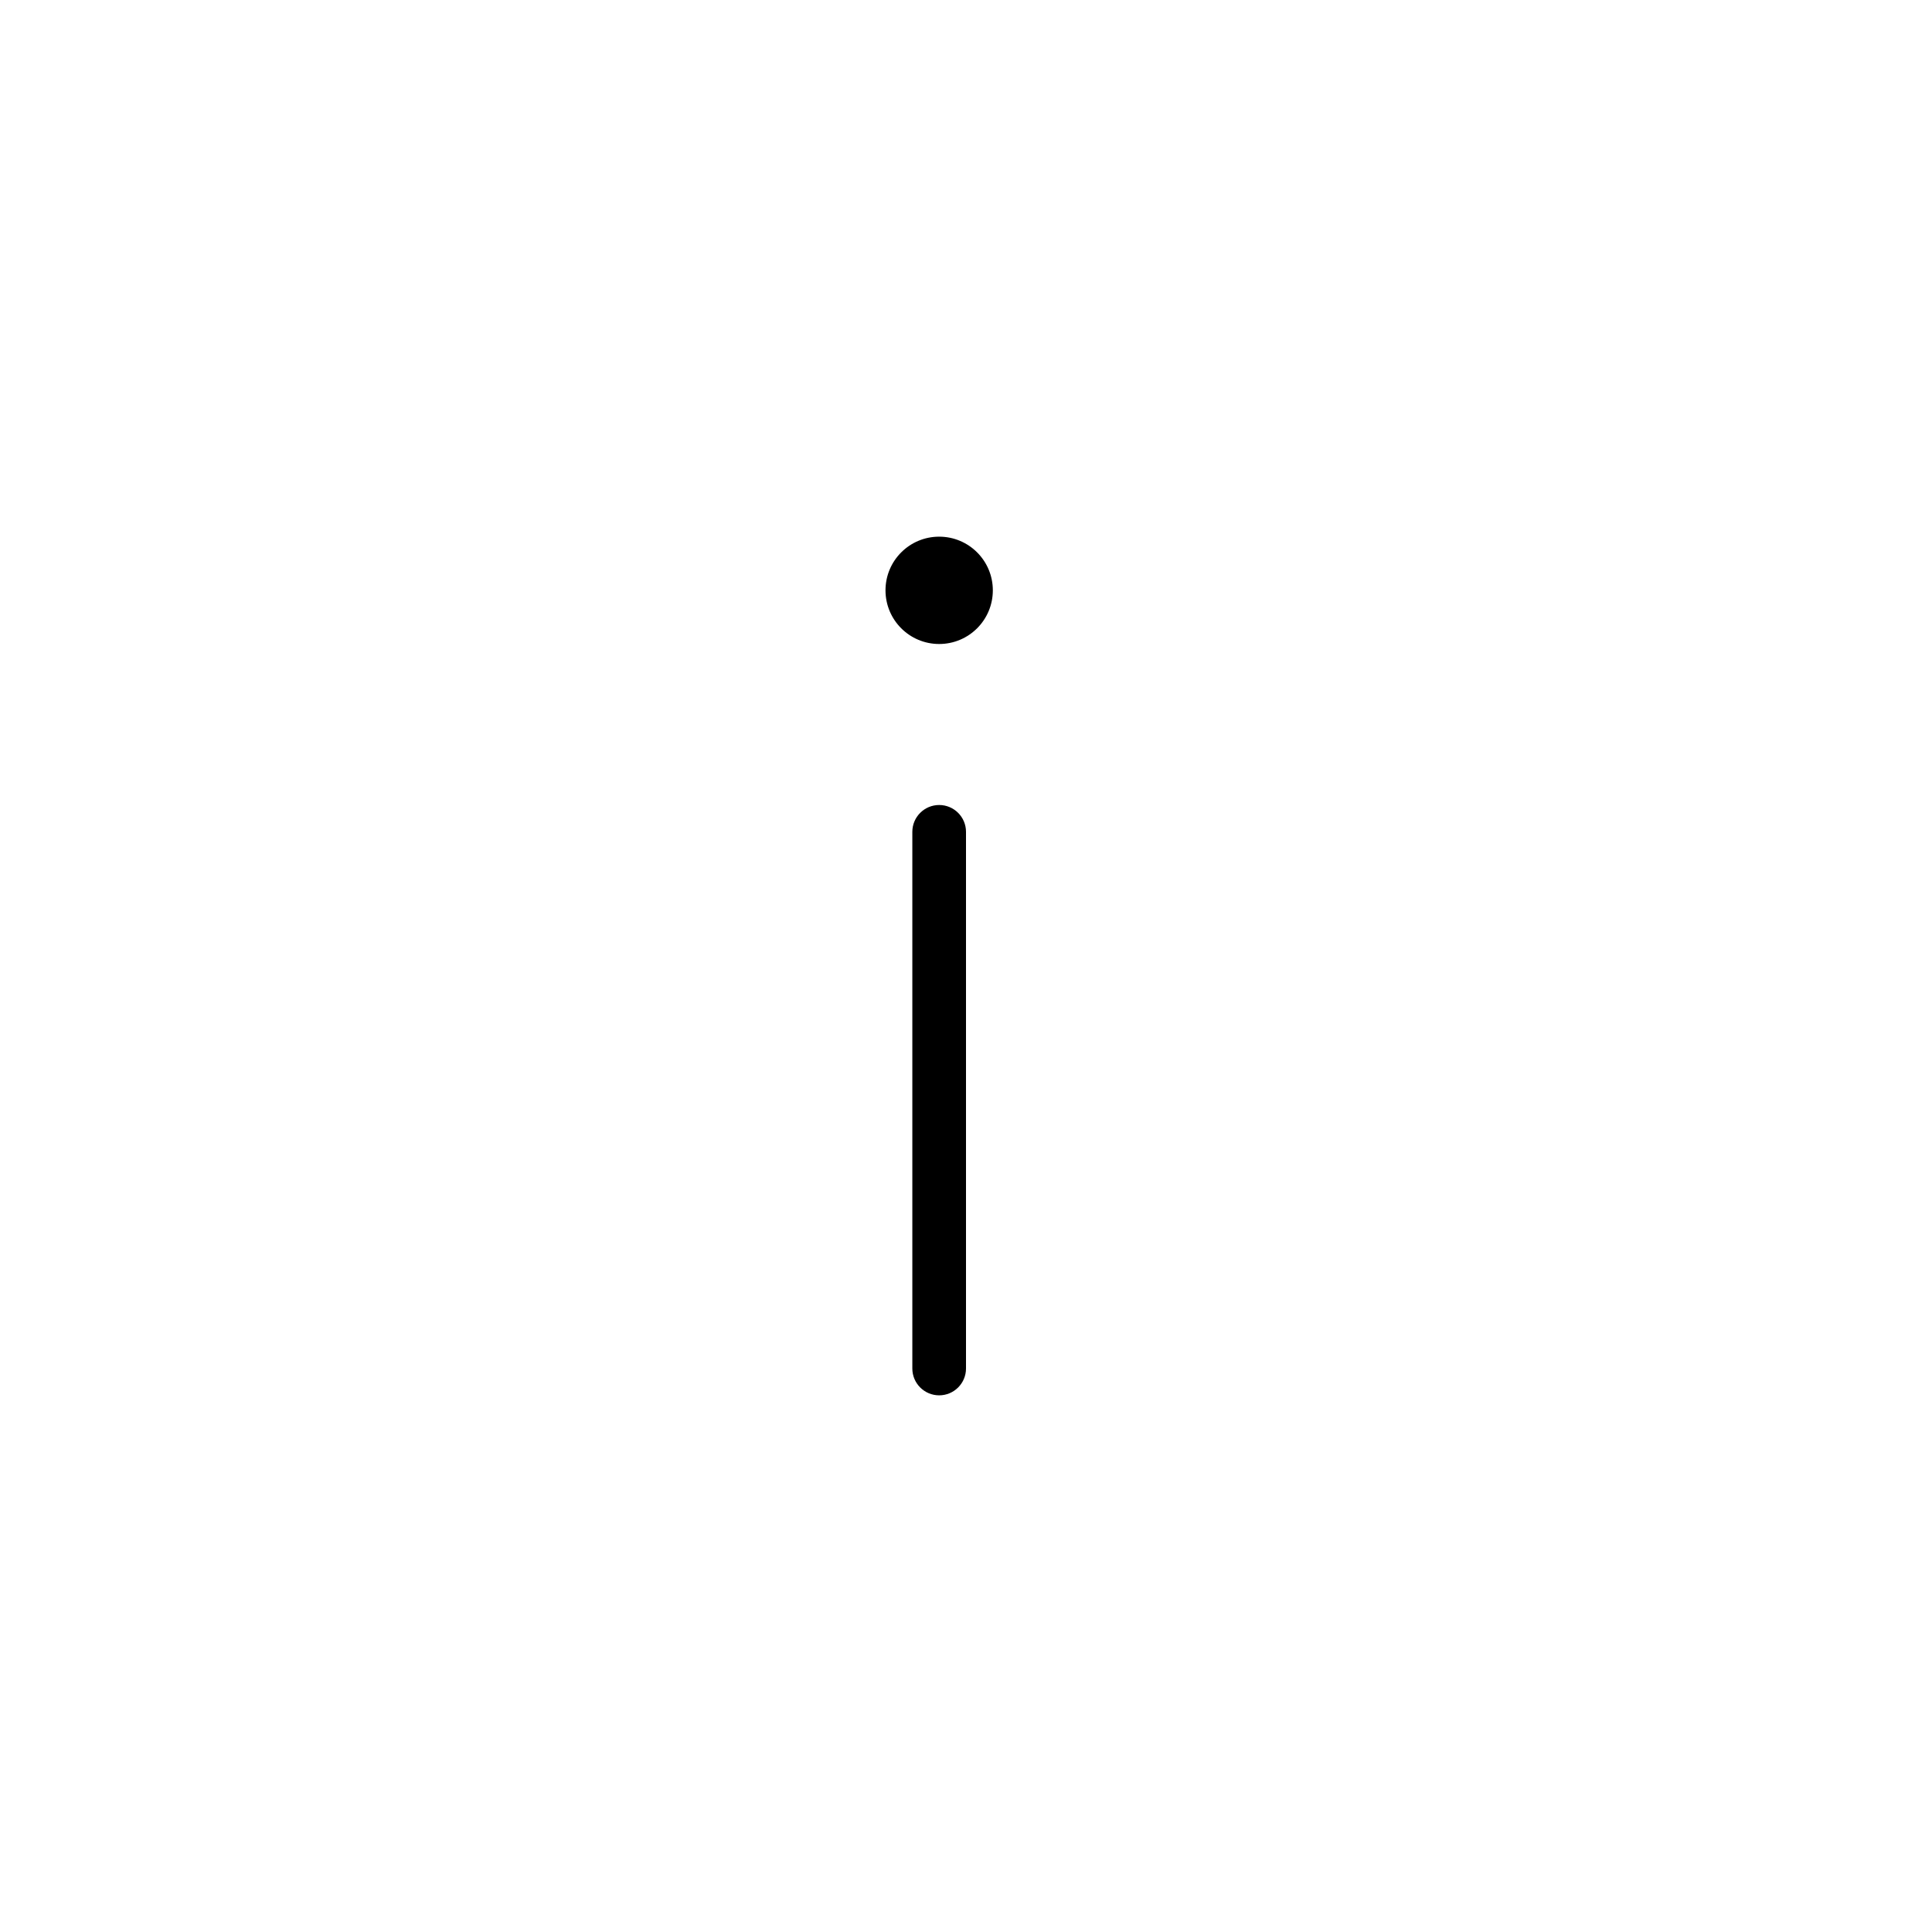
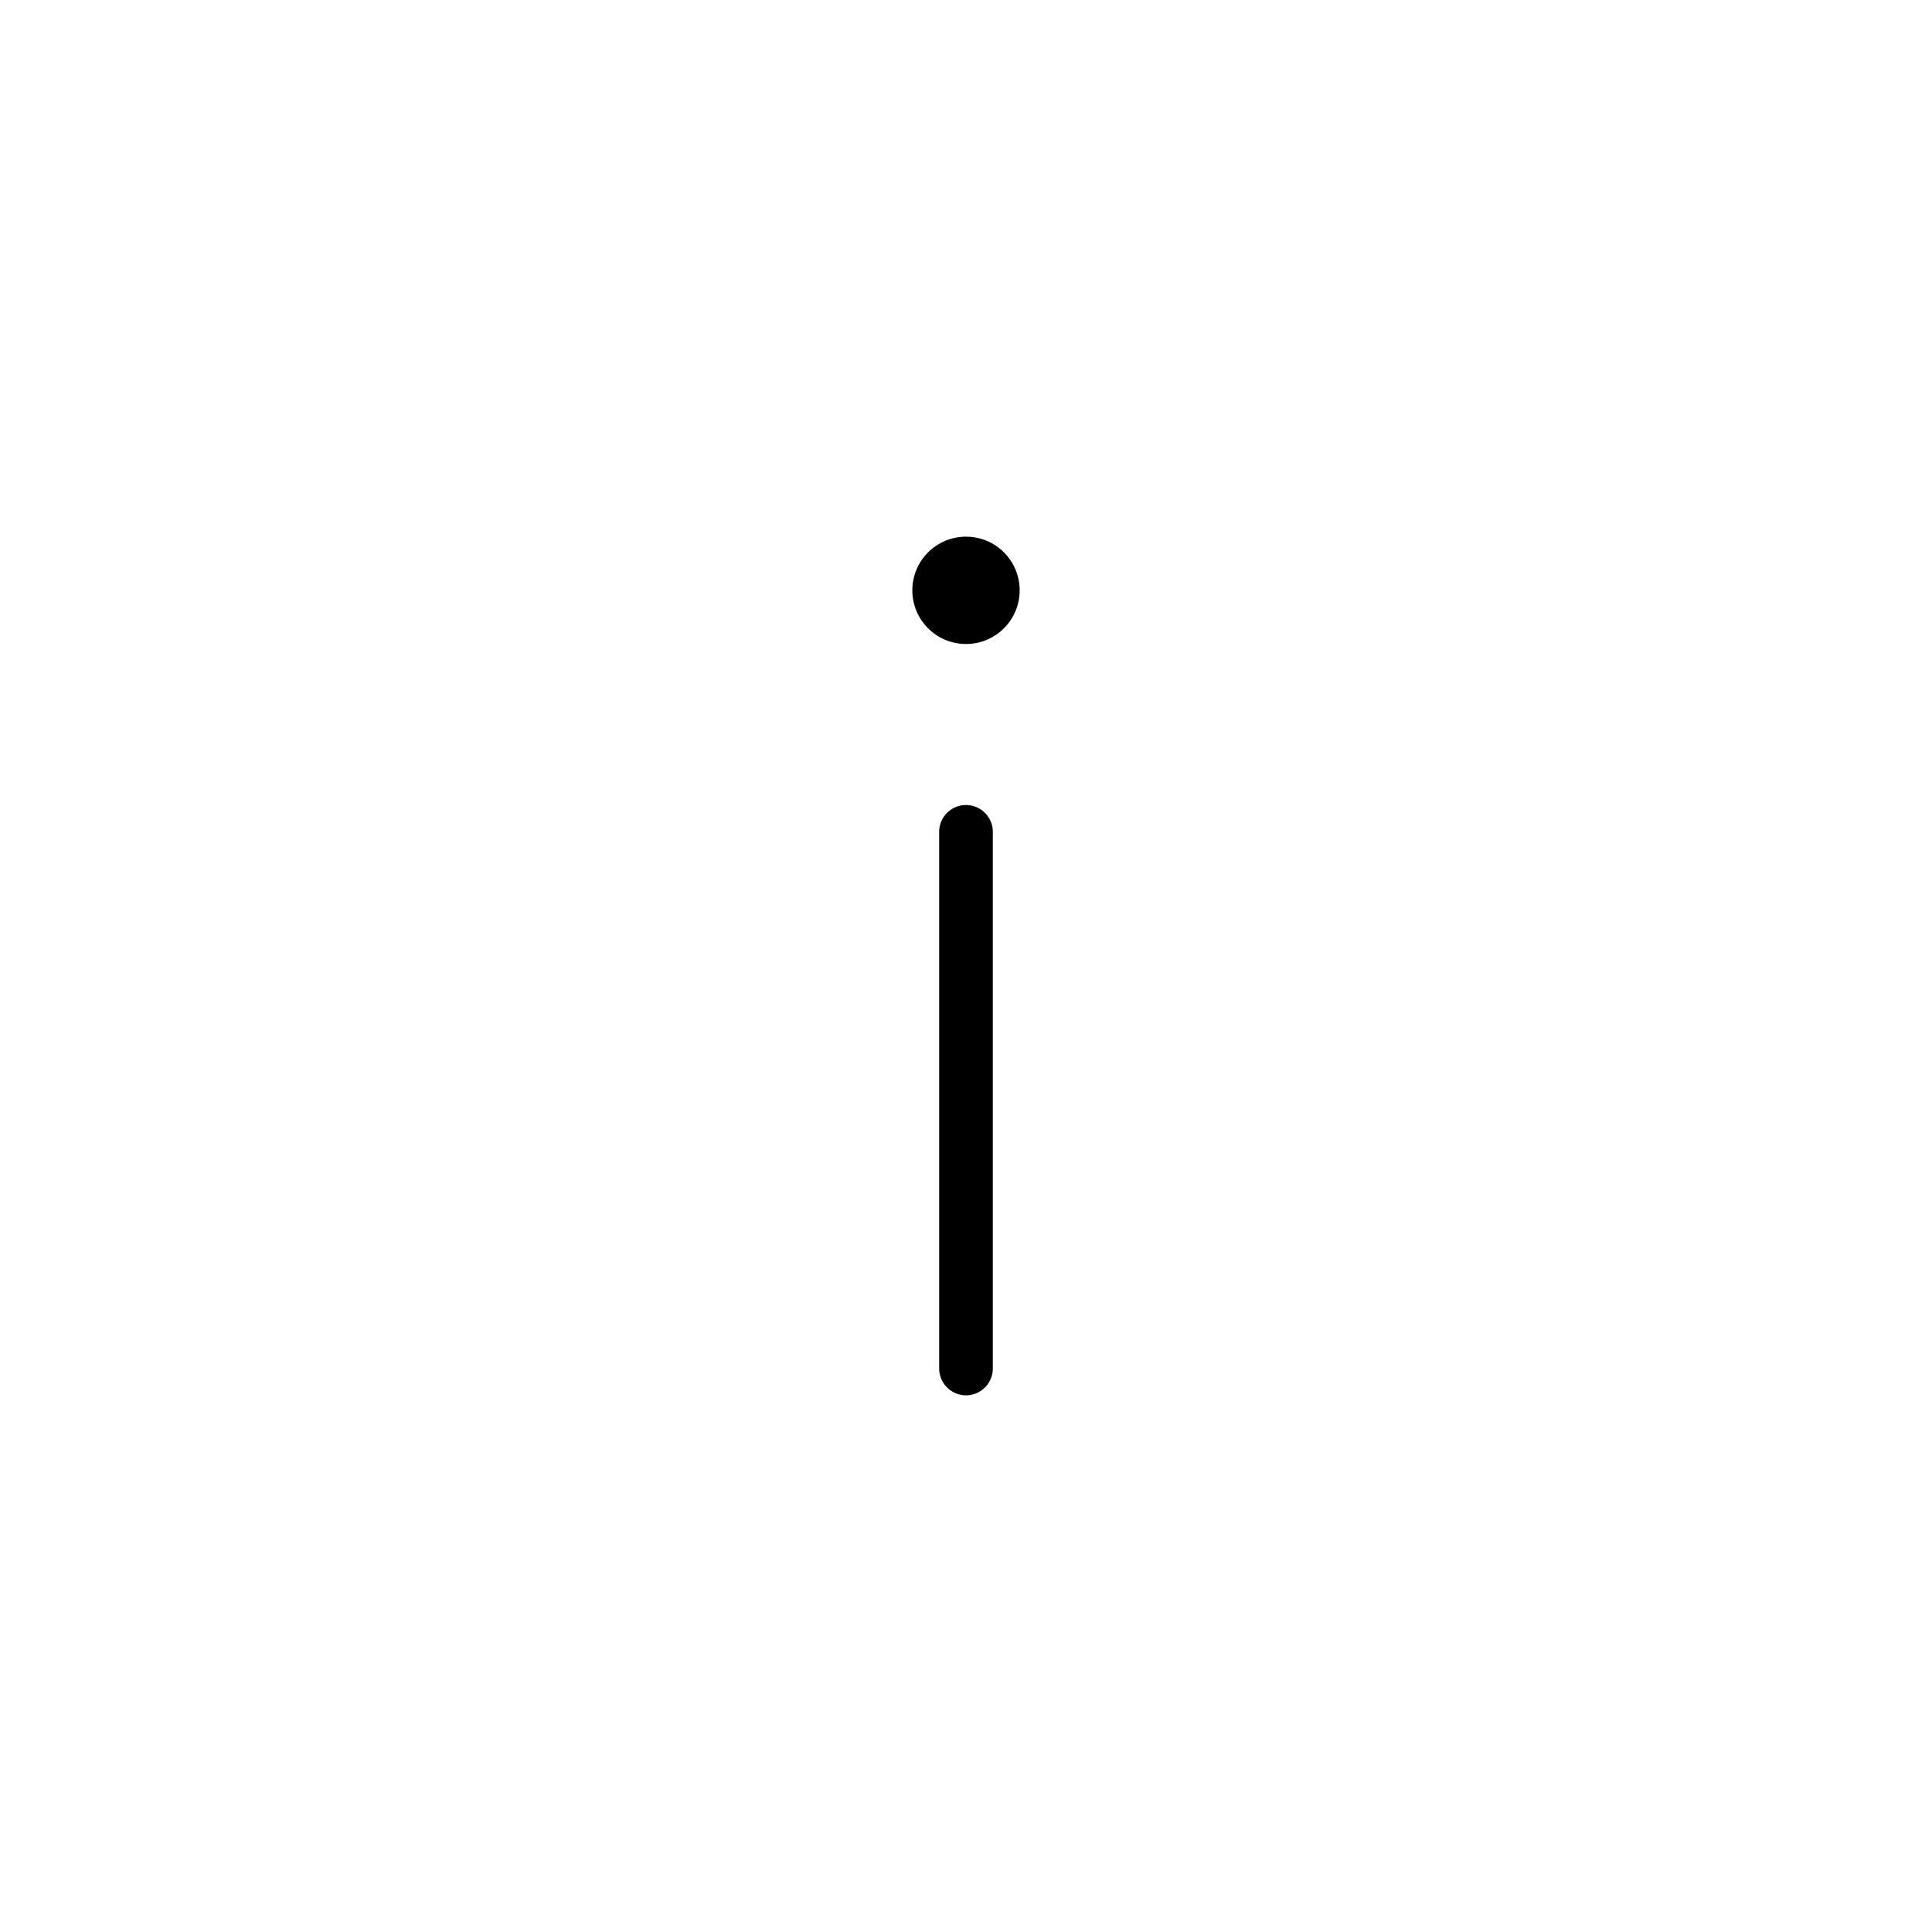
- <svg xmlns="http://www.w3.org/2000/svg" role="img" width="72" height="72" viewBox="0 0 72 72" fill="none" class="fill-highlight">
-   <circle cx="35" cy="35" r="32" />
-   <path fill-rule="evenodd" clip-rule="evenodd" d="M35 24C36.105 24 37 23.105 37 22C37 20.895 36.105 20 35 20C33.895 20 33 20.895 33 22C33 23.105 33.895 24 35 24ZM35 30C34.448 30 34 30.448 34 31V51C34 51.552 34.448 52 35 52C35.552 52 36 51.552 36 51V31C36 30.448 35.552 30 35 30Z" fill="currentColor" />
-   <defs>
- 
- </defs>
+ <svg xmlns="http://www.w3.org/2000/svg" width="72" height="72" fill="none" class="fill-highlight" viewBox="0 0 72 72">
+   <circle cx="36" cy="36" r="30" />
+   <path fill="currentColor" fill-rule="evenodd" d="M36 24c1.105 0 2-.895 2-2s-.895-2-2-2-2 .895-2 2 .895 2 2 2Zm0 6c-.552 0-1 .448-1 1v20c0 .552.448 1 1 1s1-.448 1-1V31c0-.552-.448-1-1-1Z" clip-rule="evenodd" />
</svg>
